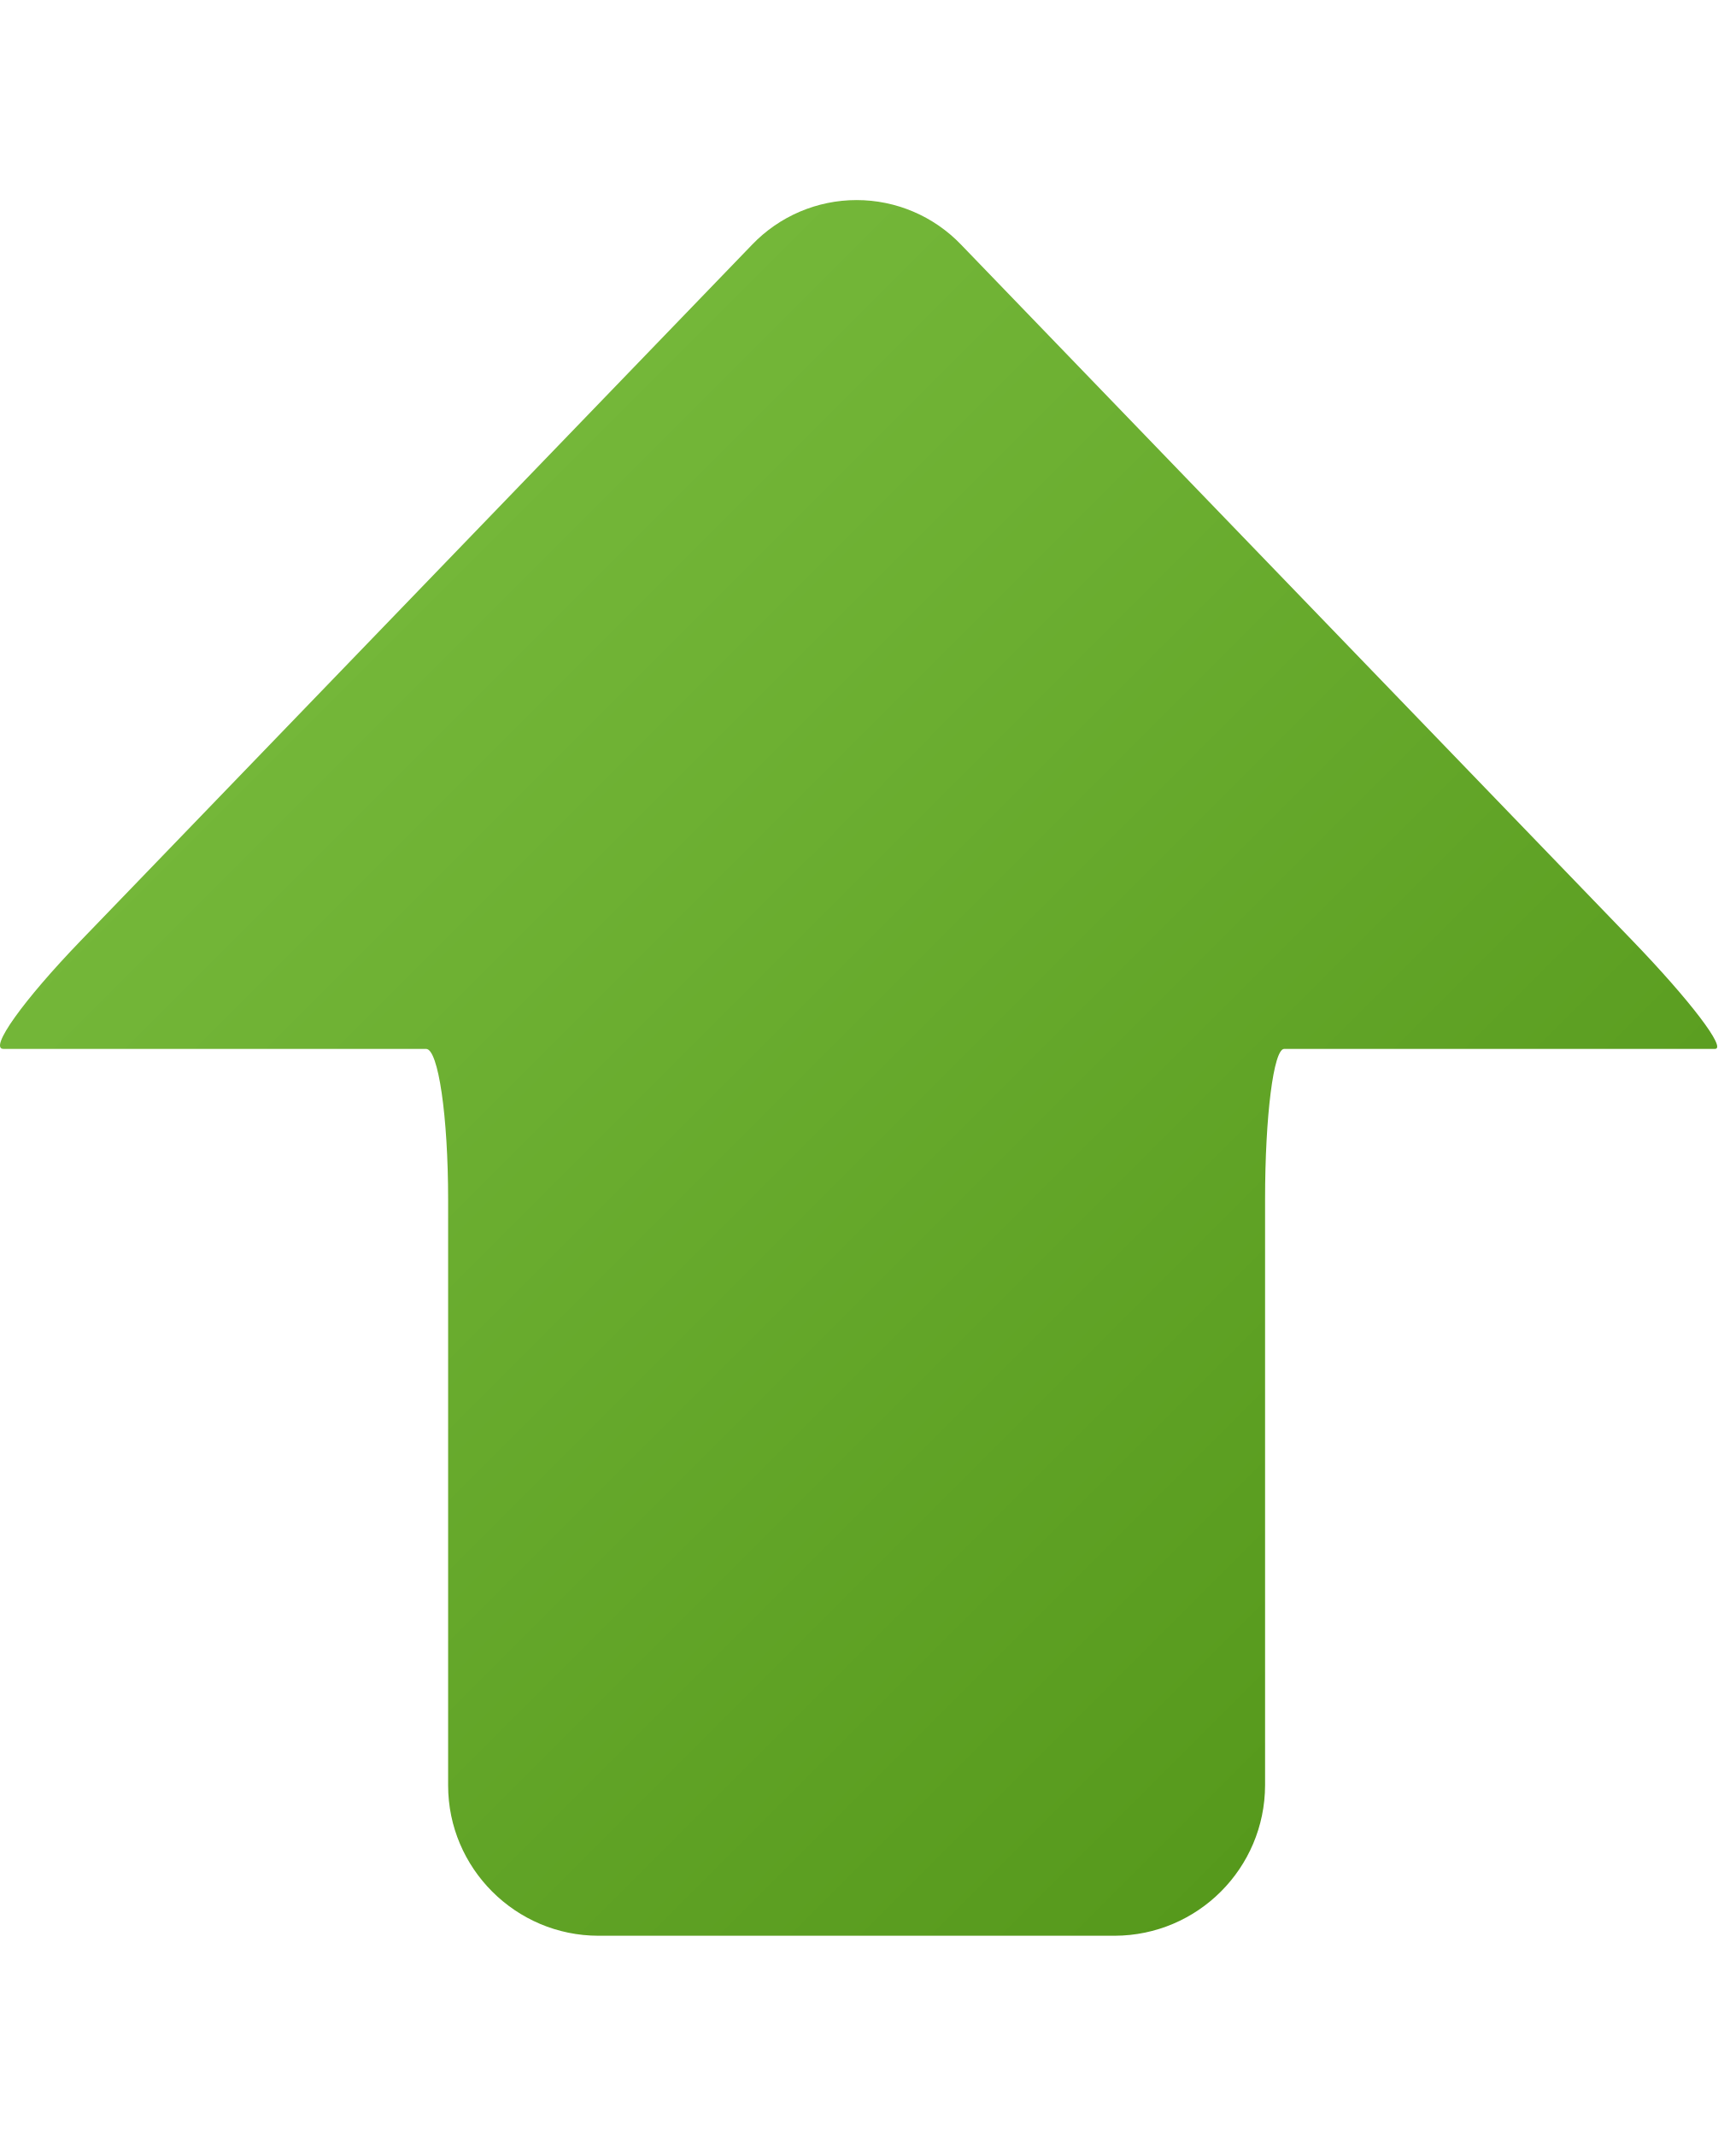
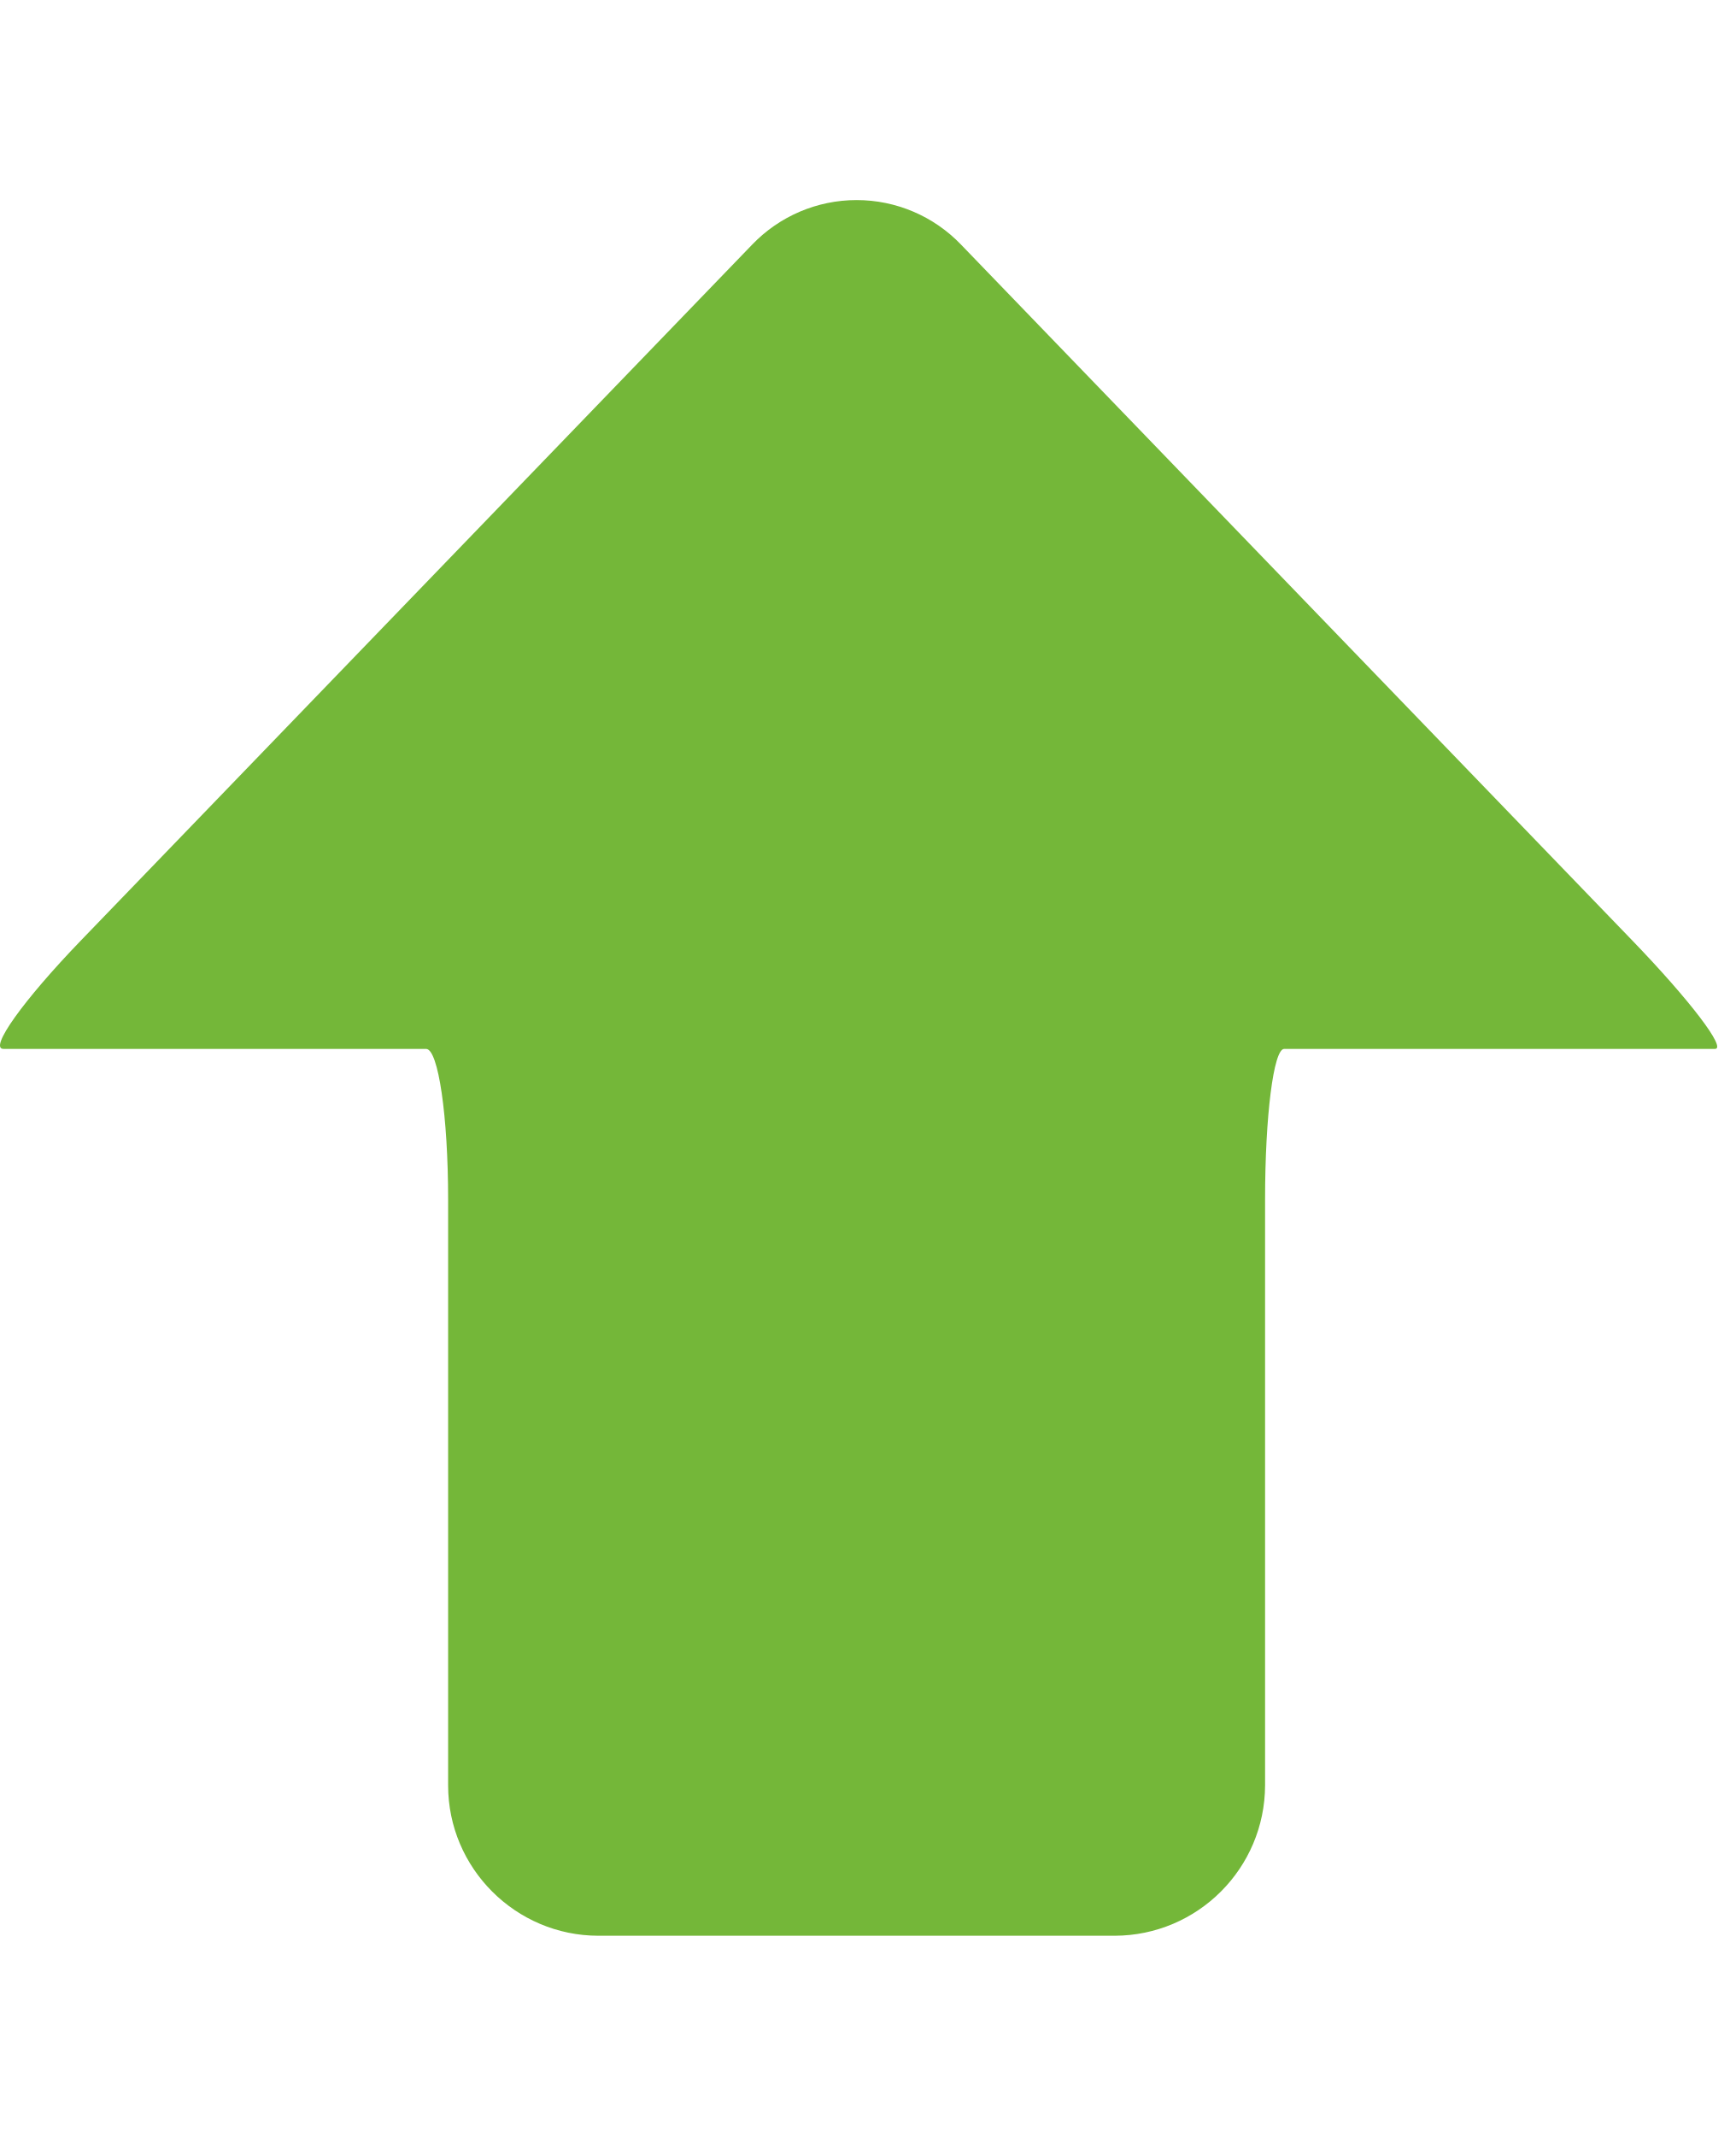
- <svg xmlns="http://www.w3.org/2000/svg" width="13" height="16" viewBox="0 0 13 16">
-   <linearGradient id="a" gradientUnits="userSpaceOnUse" x1="-18318.652" y1="8697.918" x2="-18483.734" y2="8863.002" gradientTransform="matrix(-.048 0 0 .048 -876.84 -412.488)">
+ <svg xmlns="http://www.w3.org/2000/svg" width="13" height="16">
+   <linearGradient id="a" x1="-18318.652" y1="8697.918" x2="-18483.734" y2="8863.002" gradientTransform="matrix(-.048 0 0 .048 -876.84 -412.488)">
    <stop offset="0" stop-color="#74b739" />
    <stop offset="1" stop-color="#56991c" />
  </linearGradient>
  <path fill="url(#a)" d="M.026 7.857h3.166c.092 0 .165.508.165 1.127v4.39c0 .62.506 1.126 1.127 1.126H8.35a1.13 1.13 0 0 0 1.127-1.127V8.982c0-.617.063-1.125.143-1.125h3.227c.09 0-.187-.364-.617-.81L7.2 1.833a1.084 1.084 0 0 0-1.566 0L.604 7.047c-.43.446-.69.81-.578.81z" />
</svg>
